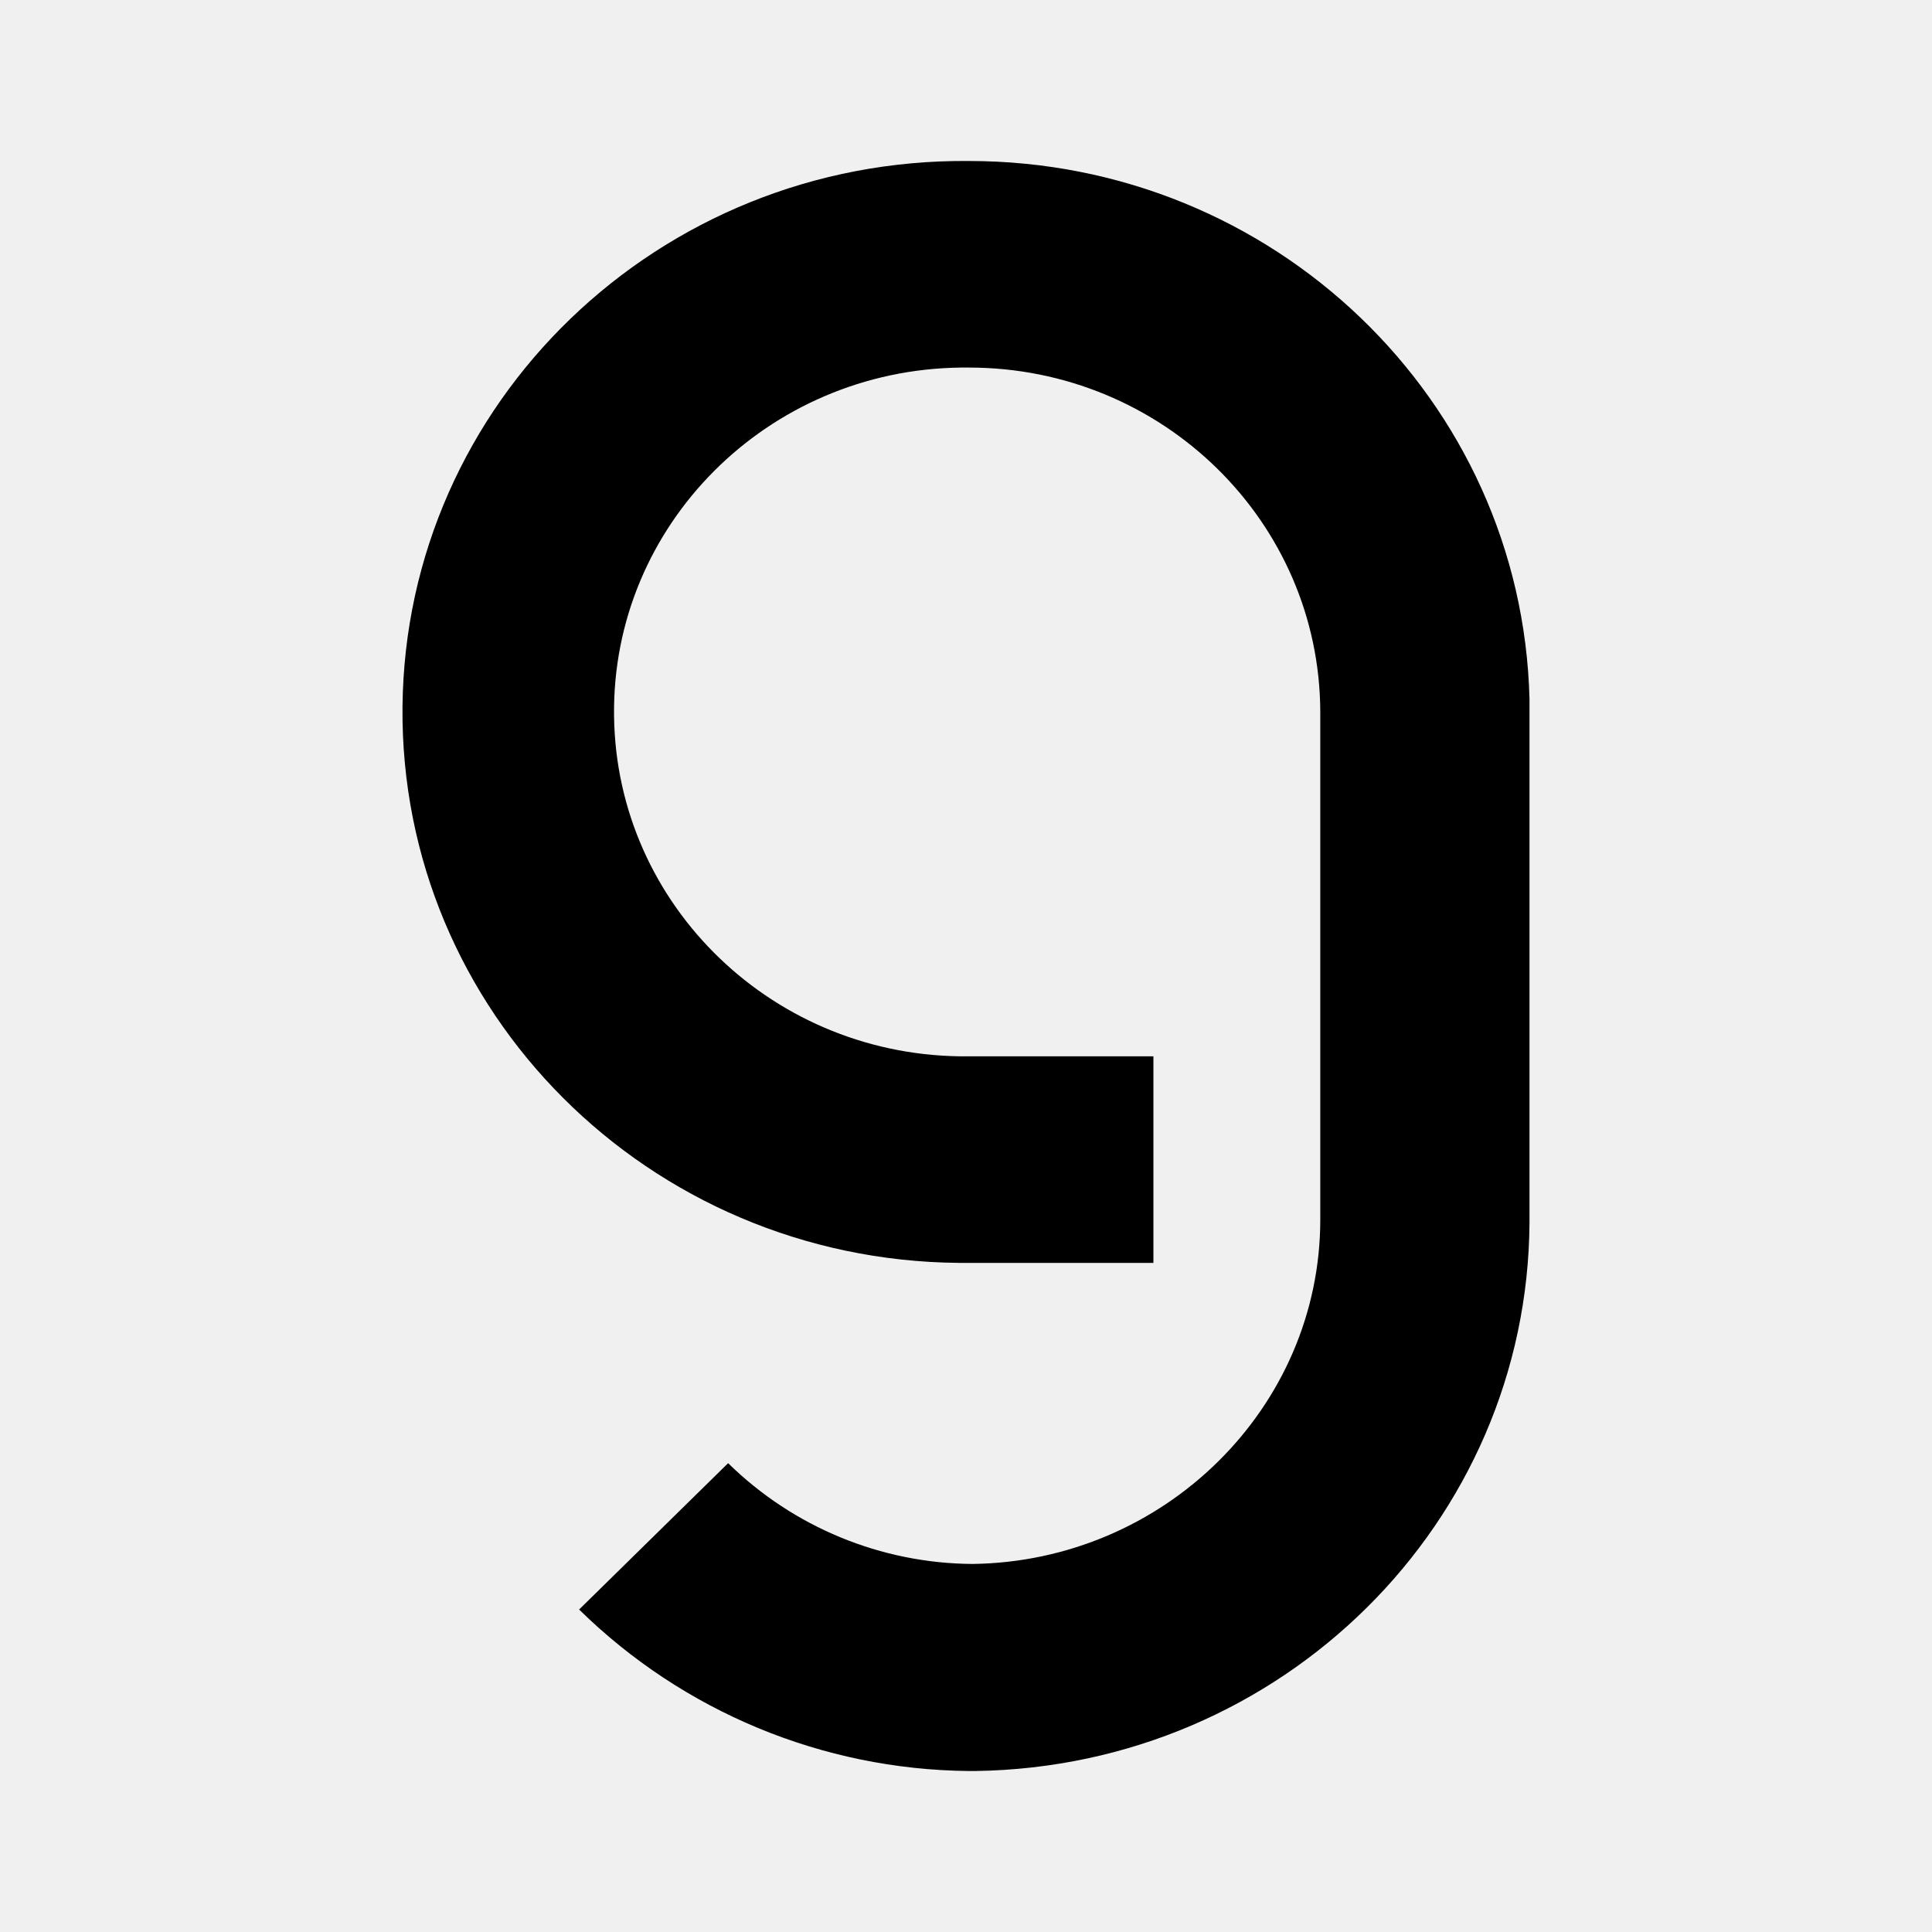
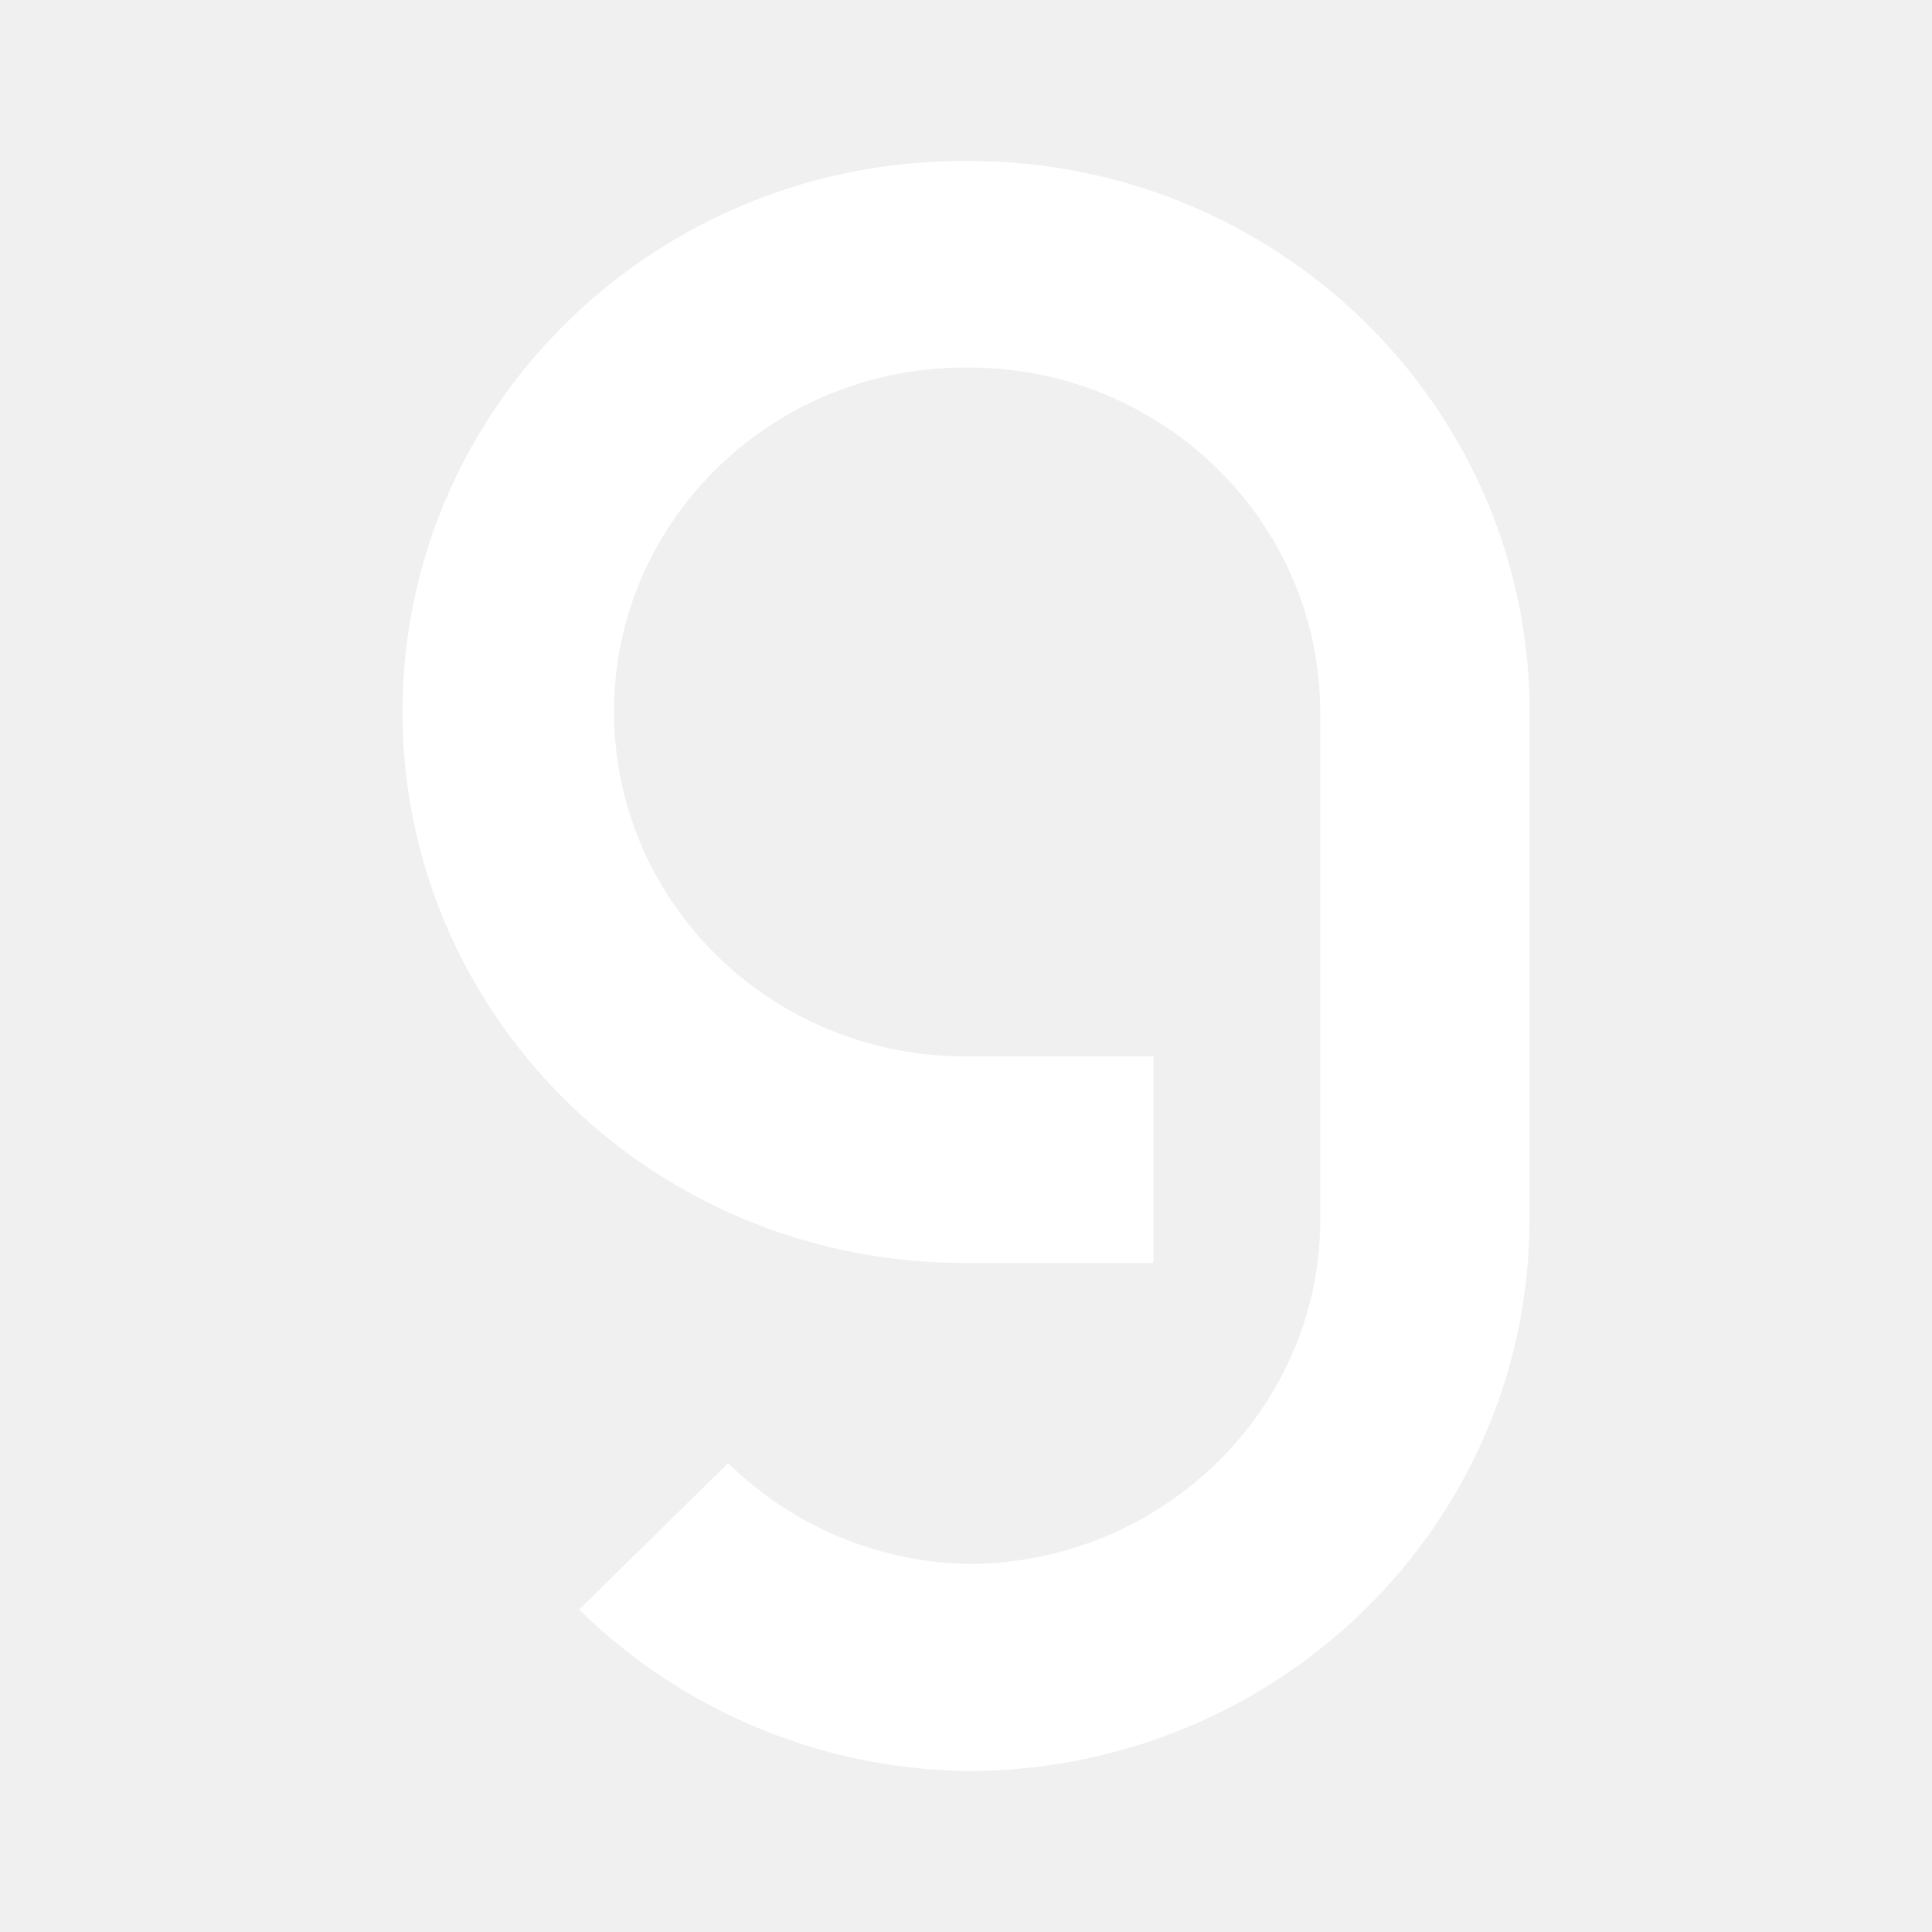
- <svg xmlns="http://www.w3.org/2000/svg" fill="currentColor" fill-rule="evenodd" height="1em" style="flex:none;line-height:1" viewBox="0 0 24 24" width="1em">
+ <svg xmlns="http://www.w3.org/2000/svg" fill="white" fill-rule="evenodd" height="1em" style="flex:none;line-height:1" viewBox="0 0 24 24" width="1em">
  <path d="M12.036 2c-3.853-.035-7 3-7.036 6.781-.035 3.782 3.055 6.872 6.908 6.907h2.42v-2.566h-2.292c-2.407.028-4.38-1.866-4.408-4.23-.029-2.362 1.901-4.298 4.308-4.326h.1c2.407 0 4.358 1.915 4.365 4.278v6.305c0 2.342-1.944 4.25-4.323 4.279a4.375 4.375 0 01-3.033-1.252l-1.851 1.818A7 7 0 0012.029 22h.092c3.803-.056 6.858-3.083 6.879-6.816v-6.5C18.907 4.963 15.817 2 12.036 2z" />
</svg>
